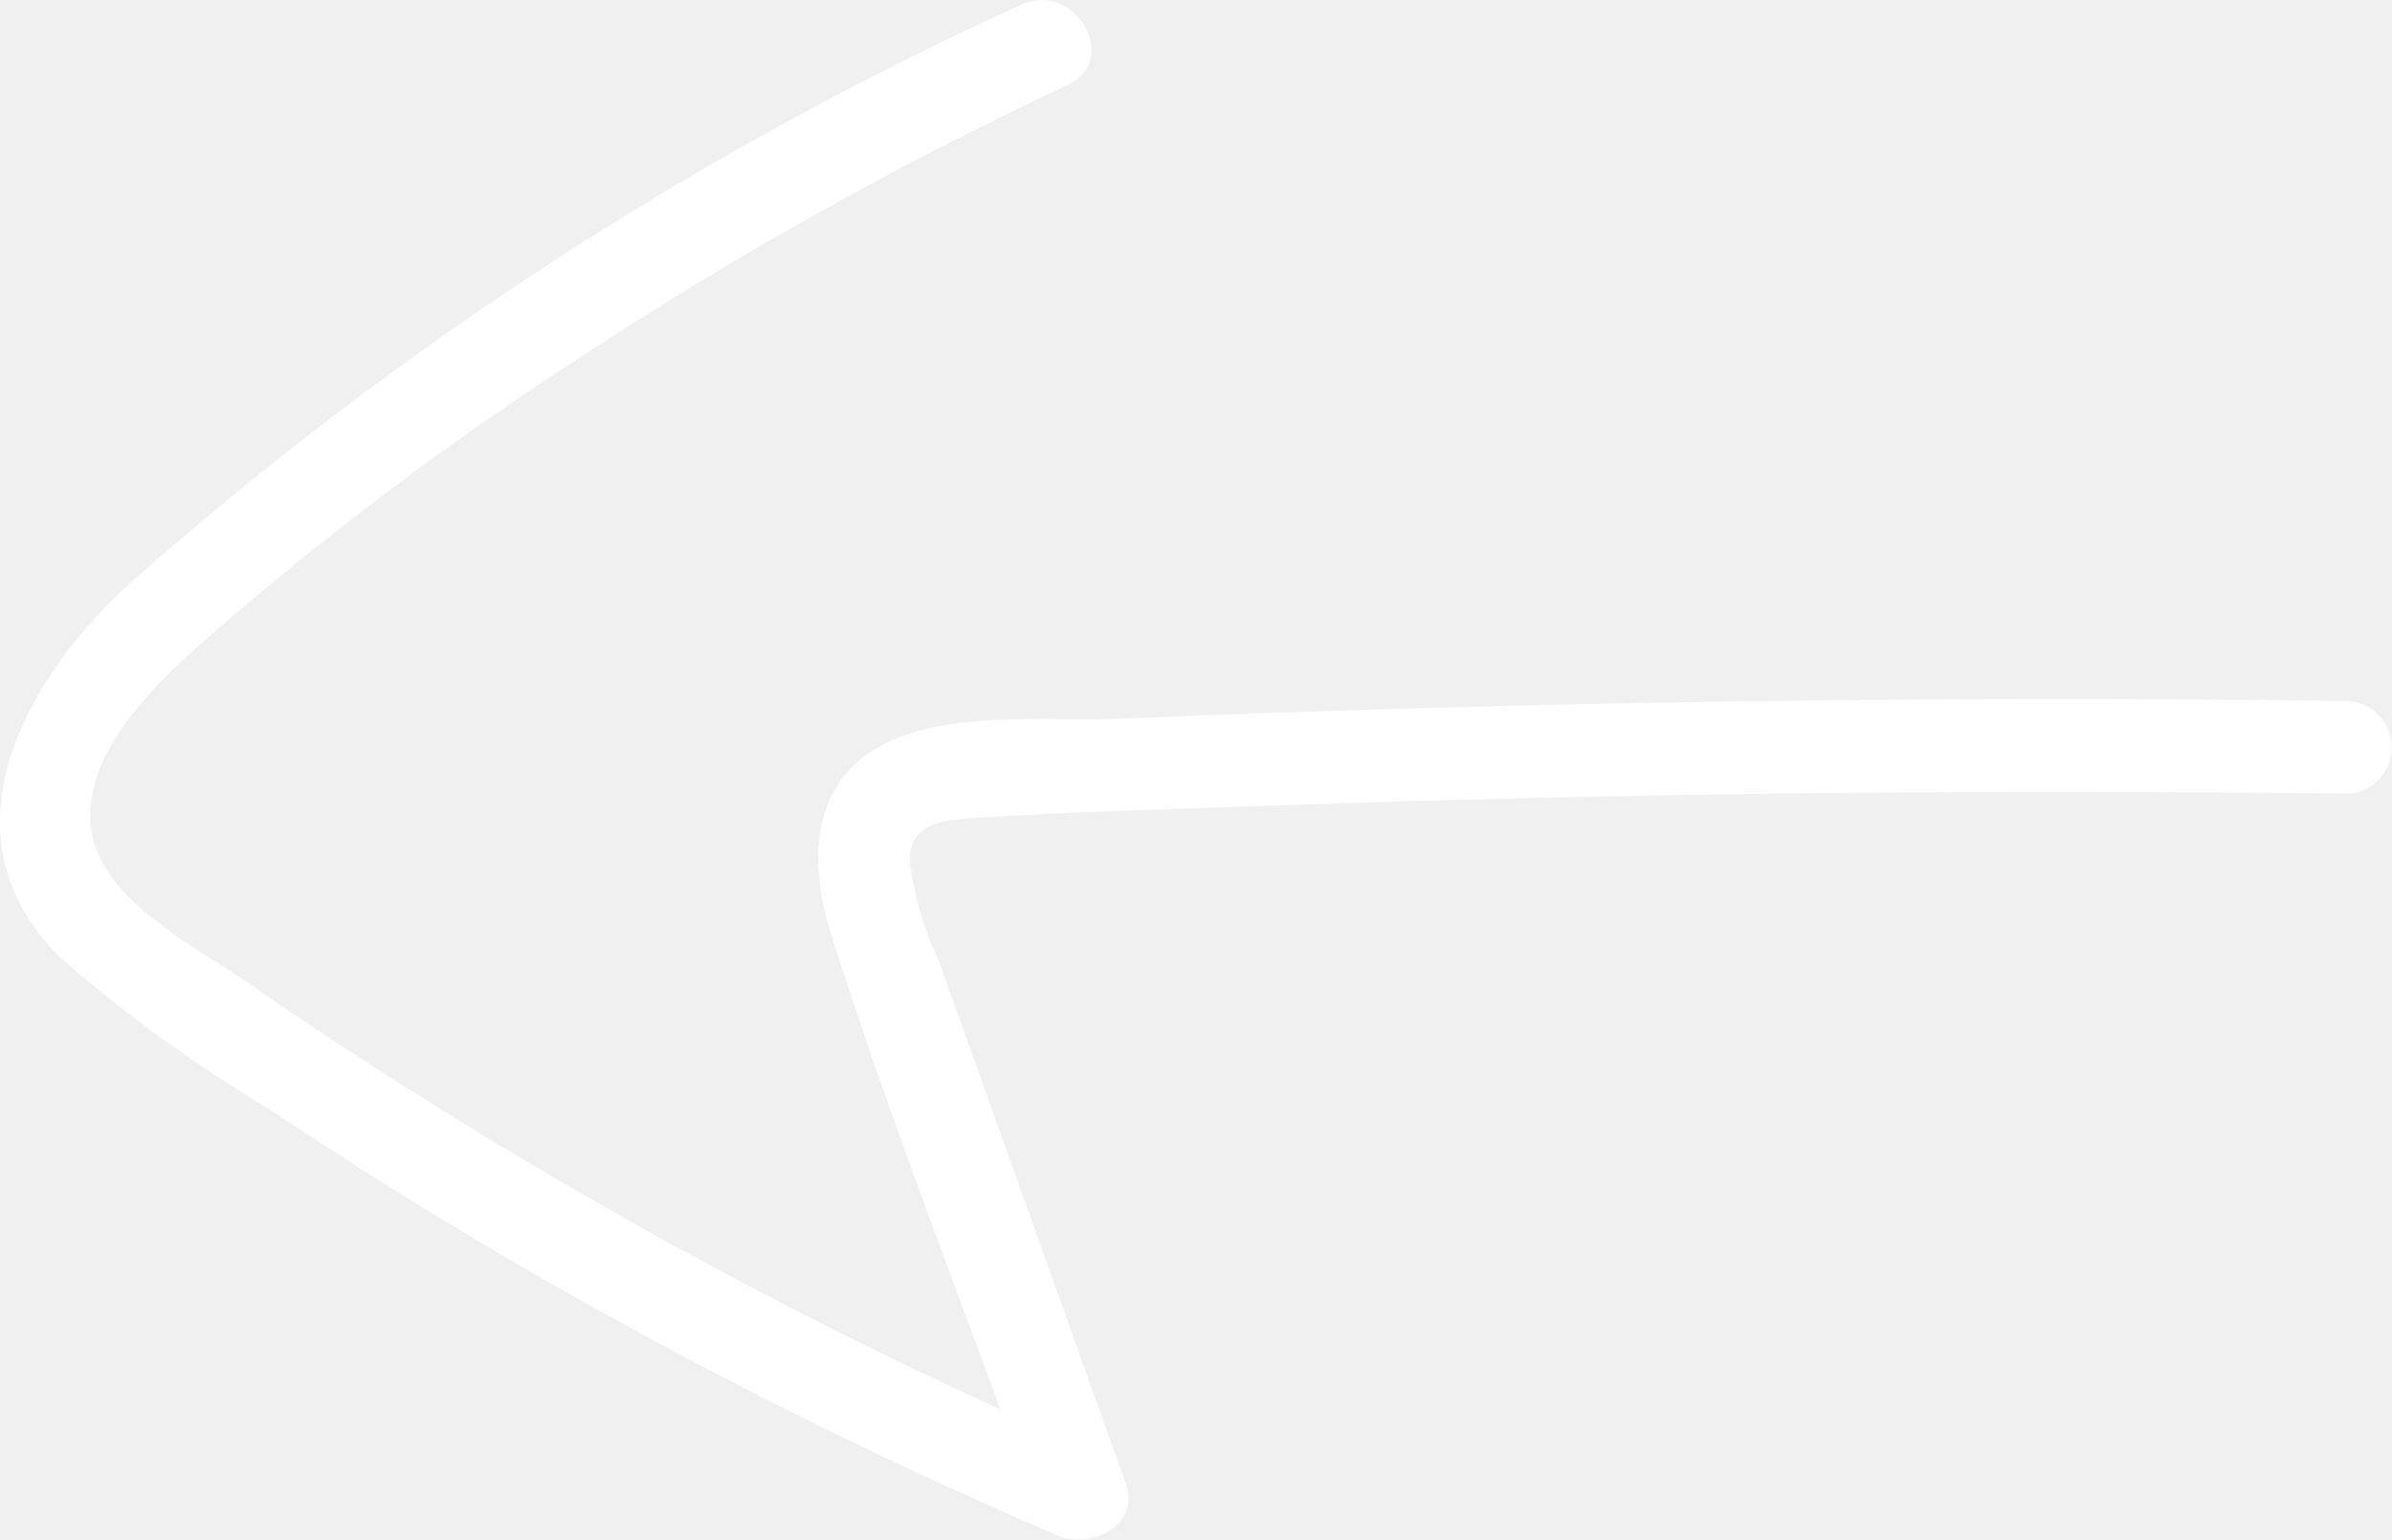
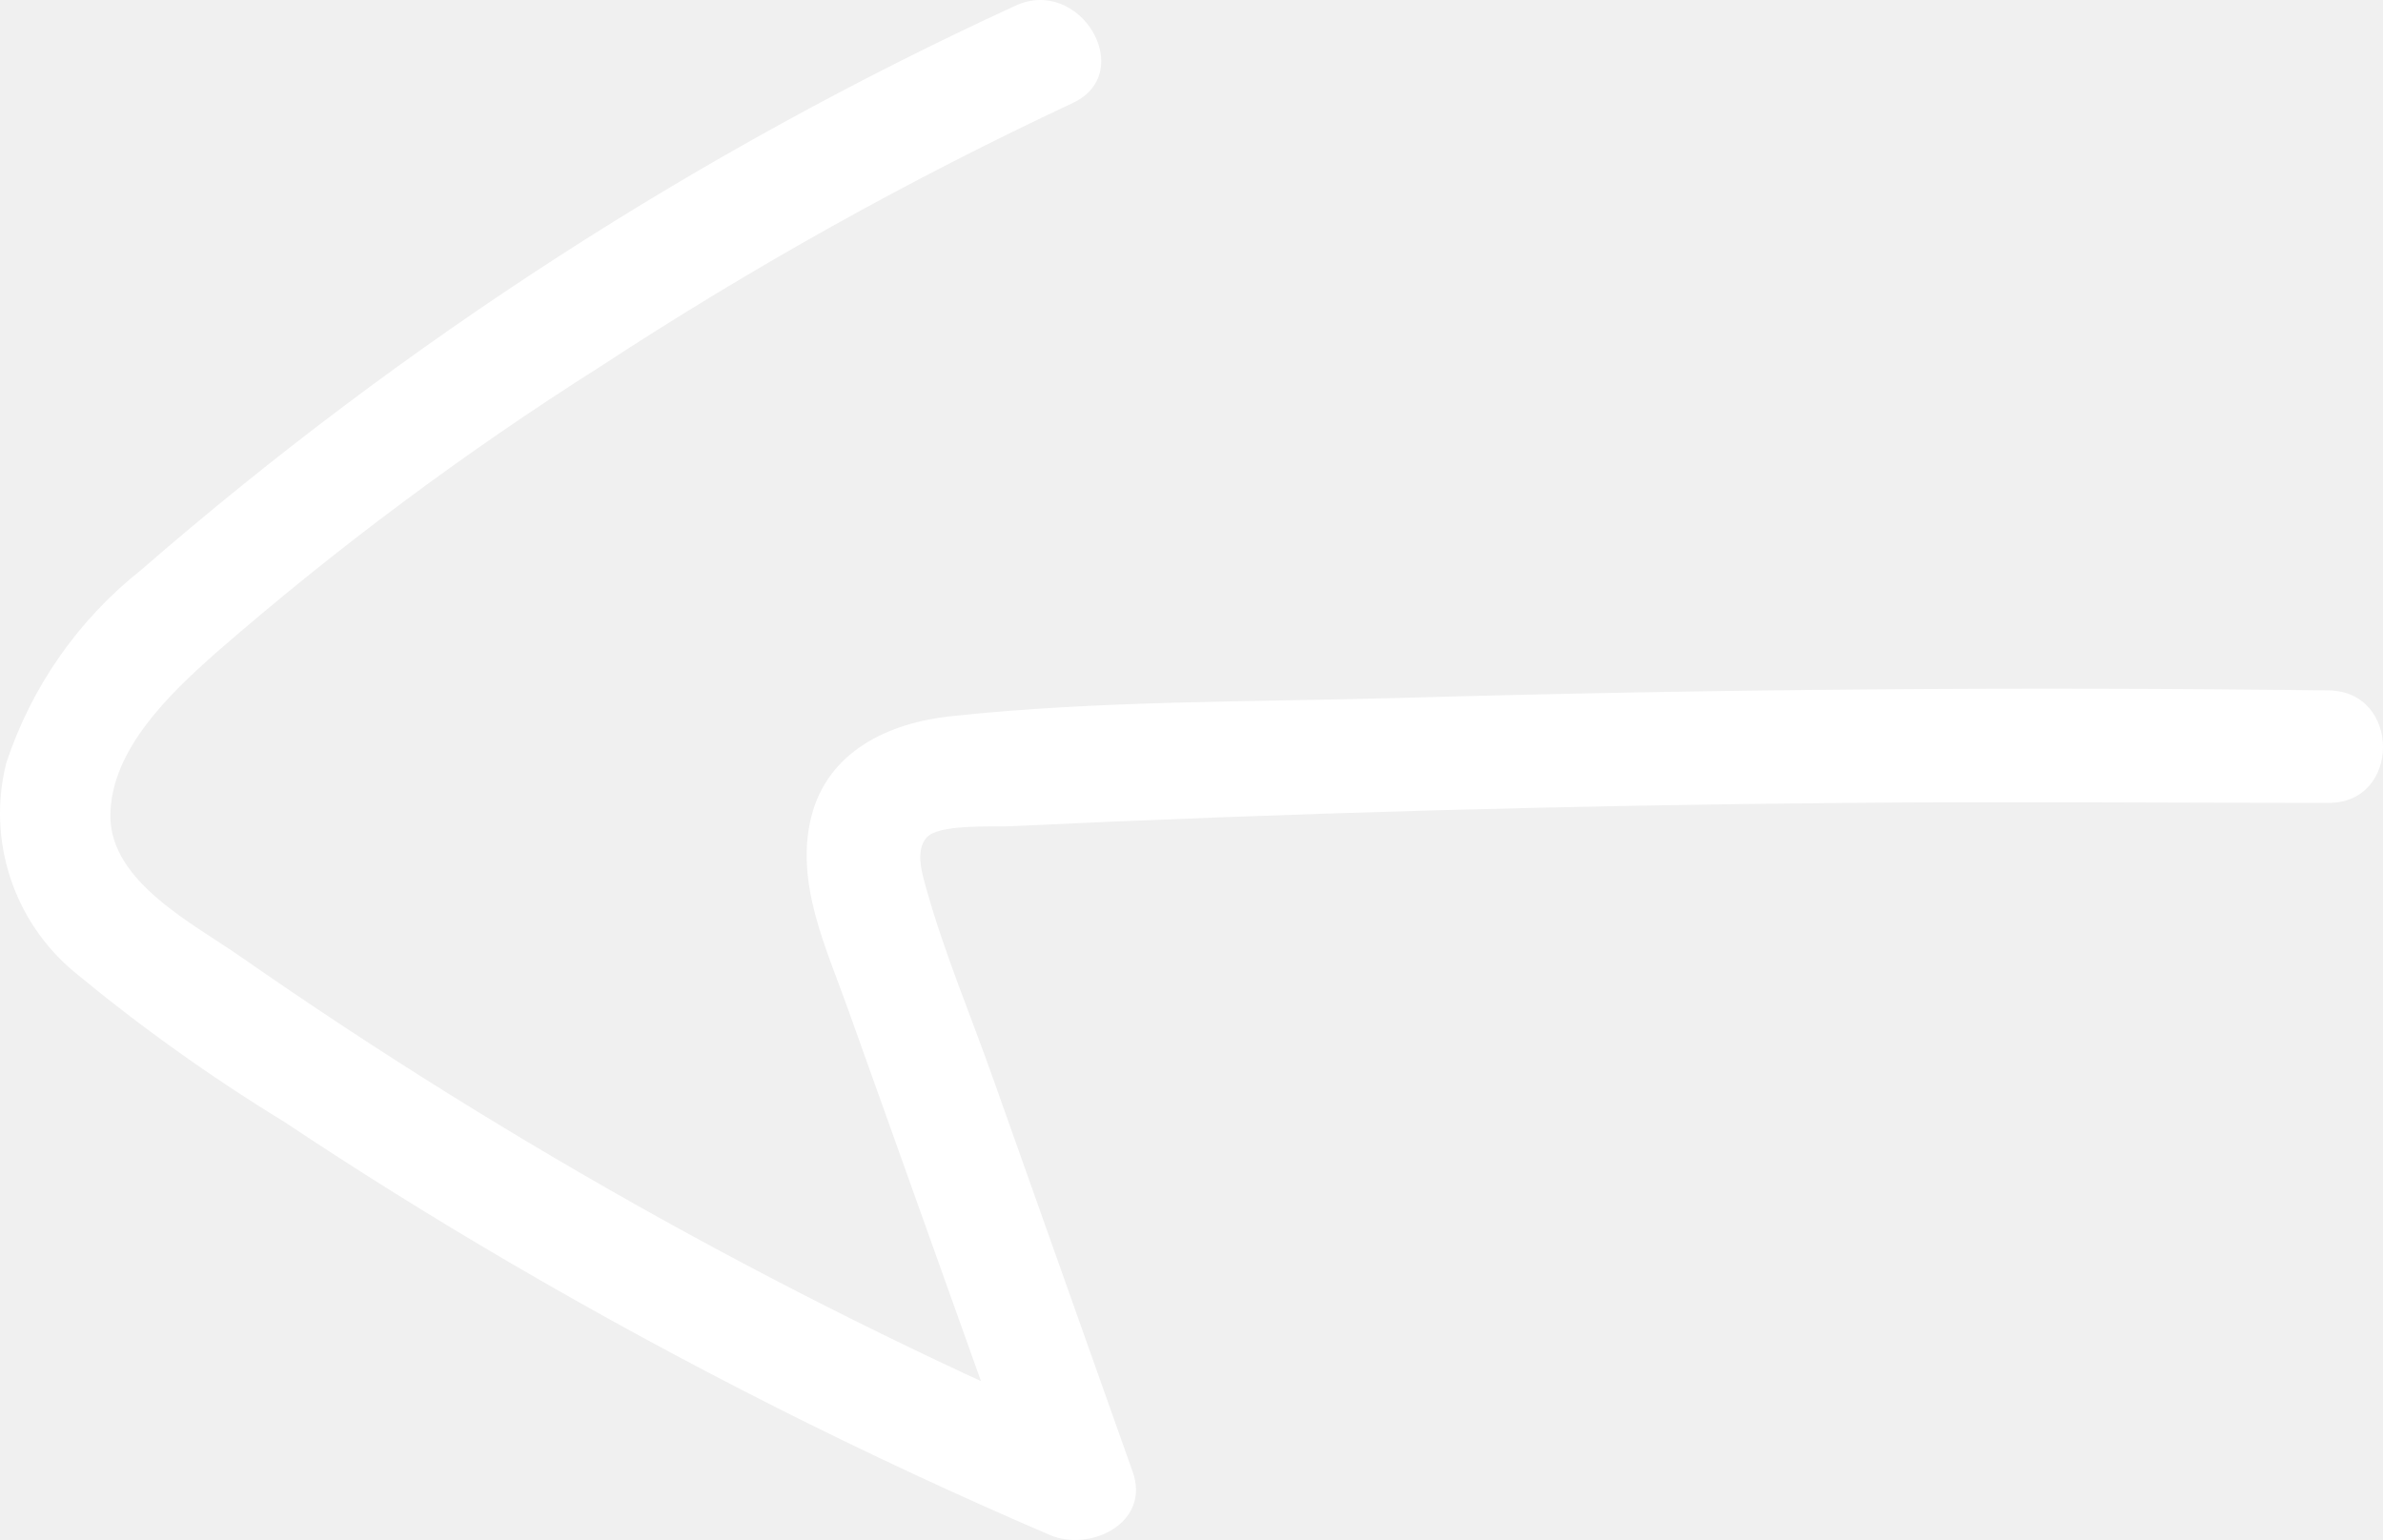
- <svg xmlns="http://www.w3.org/2000/svg" width="60.288" height="38.809" viewBox="0 0 60.288 38.809">
-   <path id="Path_1" data-name="Path 1" d="M26.637.313A90.449,90.449,0,0,0,4.174,14.9c-2.7,2.462-4.849,6.416-1.71,9.465a35.666,35.666,0,0,0,5.16,3.745q2.957,1.974,6.024,3.773A124.257,124.257,0,0,0,27.561,38.9c.831.357,2.1-.249,1.717-1.32l-4.722-13.2a7.827,7.827,0,0,1-.719-2.511c.007-1.007.977-1.011,1.763-1.063,2.325-.156,4.662-.21,6.99-.293q13.732-.49,27.477-.312a1.17,1.17,0,0,0,0-2.338q-15.489-.2-30.972.448c-1.865.078-4.392-.241-6.085.738-1.723,1-1.687,3-1.159,4.68C23.389,28.6,25.3,33.385,27.024,38.2l1.717-1.32A123.982,123.982,0,0,1,7.1,24.928C5.749,24,3.323,22.805,3.19,20.953c-.131-1.808,1.556-3.436,2.784-4.538A81.471,81.471,0,0,1,15.7,9.09,97.89,97.89,0,0,1,27.817,2.332c1.361-.639.175-2.655-1.18-2.019Z" transform="translate(-0.908 -0.19)" fill="#fff" />
+ <svg xmlns="http://www.w3.org/2000/svg" width="79.426" height="51.34" viewBox="0 0 79.426 51.34">
+   <g id="katman_2" data-name="katman 2" transform="translate(-0.001 -0.003)">
+     <g id="Layer_1" data-name="Layer 1">
+       <path id="Path_259" data-name="Path 259" d="M33.83.2A122.51,122.51,0,0,0,4.71,19a13.68,13.68,0,0,0-4.5,6.44A6.88,6.88,0,0,0,2.47,32.4a60.17,60.17,0,0,0,7,5q3.68,2.45,7.53,4.7a163.309,163.309,0,0,0,18,9.08c1.33.57,3.37-.4,2.75-2.12L33.08,35.9c-.73-2.06-1.6-4.12-2.19-6.22-.15-.53-.4-1.32,0-1.76s2.11-.35,2.71-.37q14-.66,27.94-.78c5.36-.05,10.72,0,16.08,0,2.41,0,2.41-3.72,0-3.75q-15.47-.19-30.92.25c-5,.14-10.05.08-15,.61-2.07.22-4.11,1.16-4.66,3.36s.51,4.39,1.22,6.39l5.86,16.4,2.76-2.12a162.089,162.089,0,0,1-28.84-16c-1.55-1.09-4.36-2.49-4.36-4.7s2-4.09,3.48-5.41A105.13,105.13,0,0,1,20,12.23a127.35,127.35,0,0,1,15.77-8.8C37.91,2.41,36-.82,33.83.2Z" fill="#fff" />
+     </g>
+   </g>
</svg>
